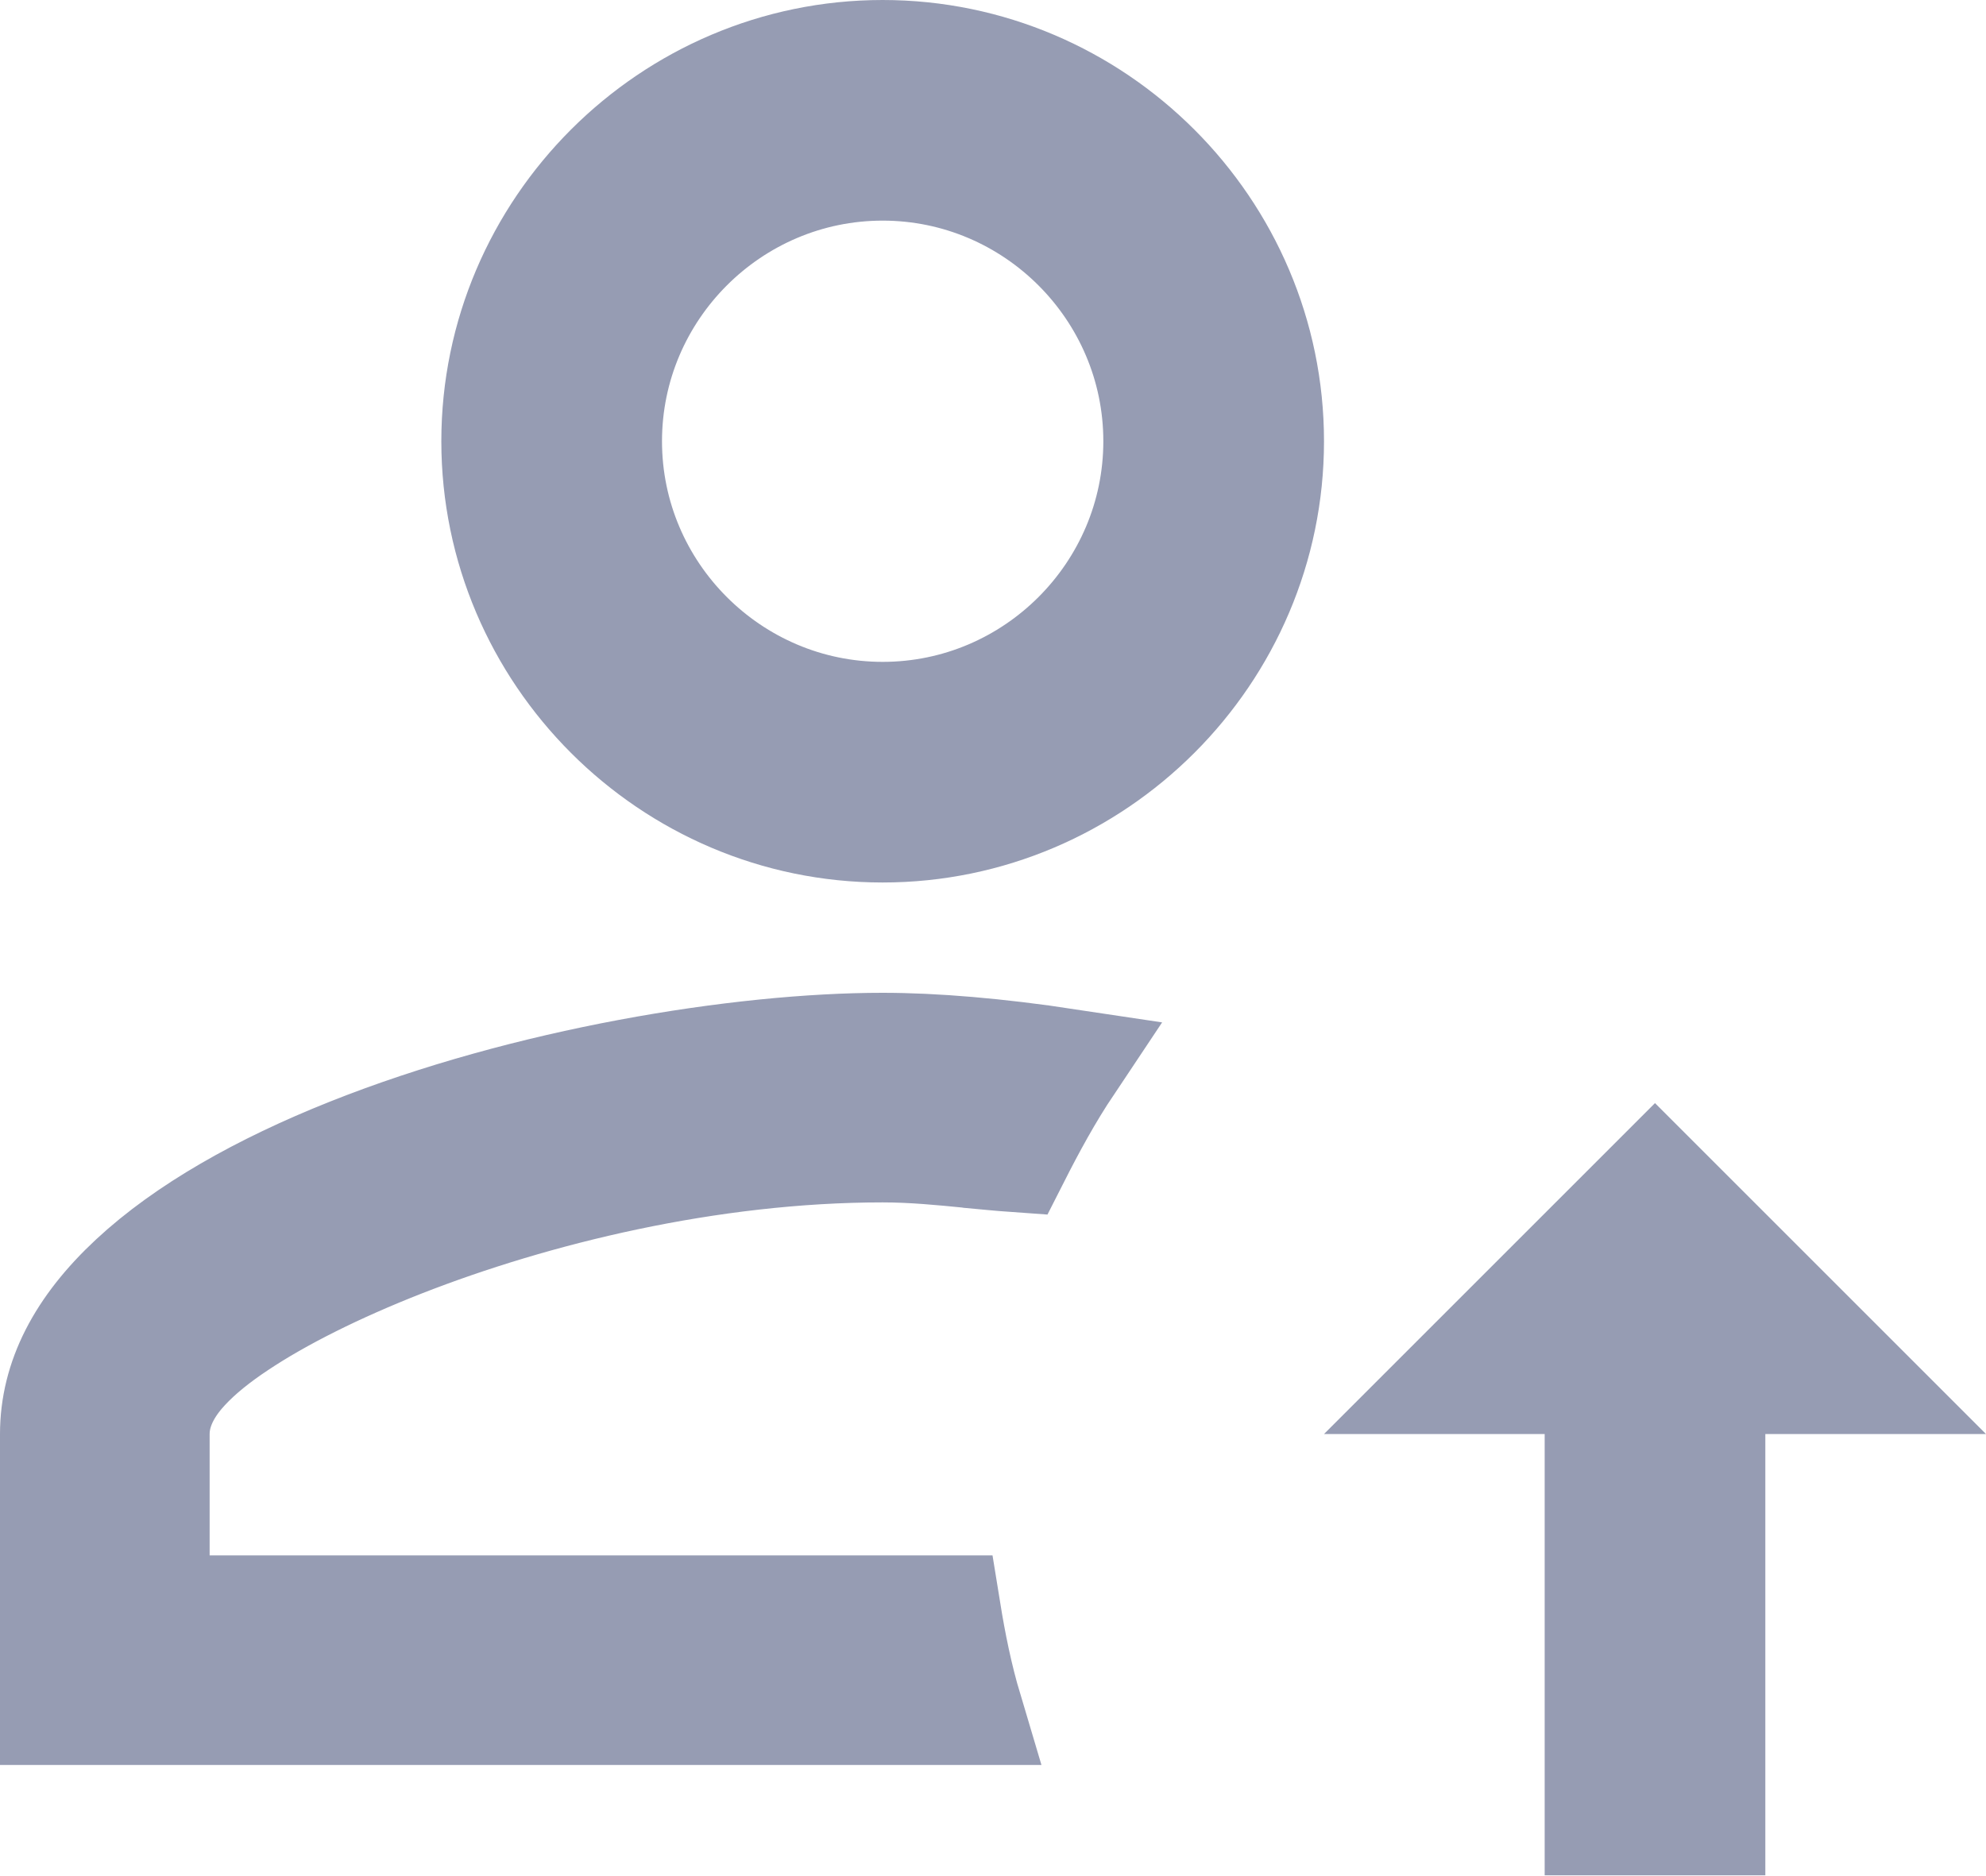
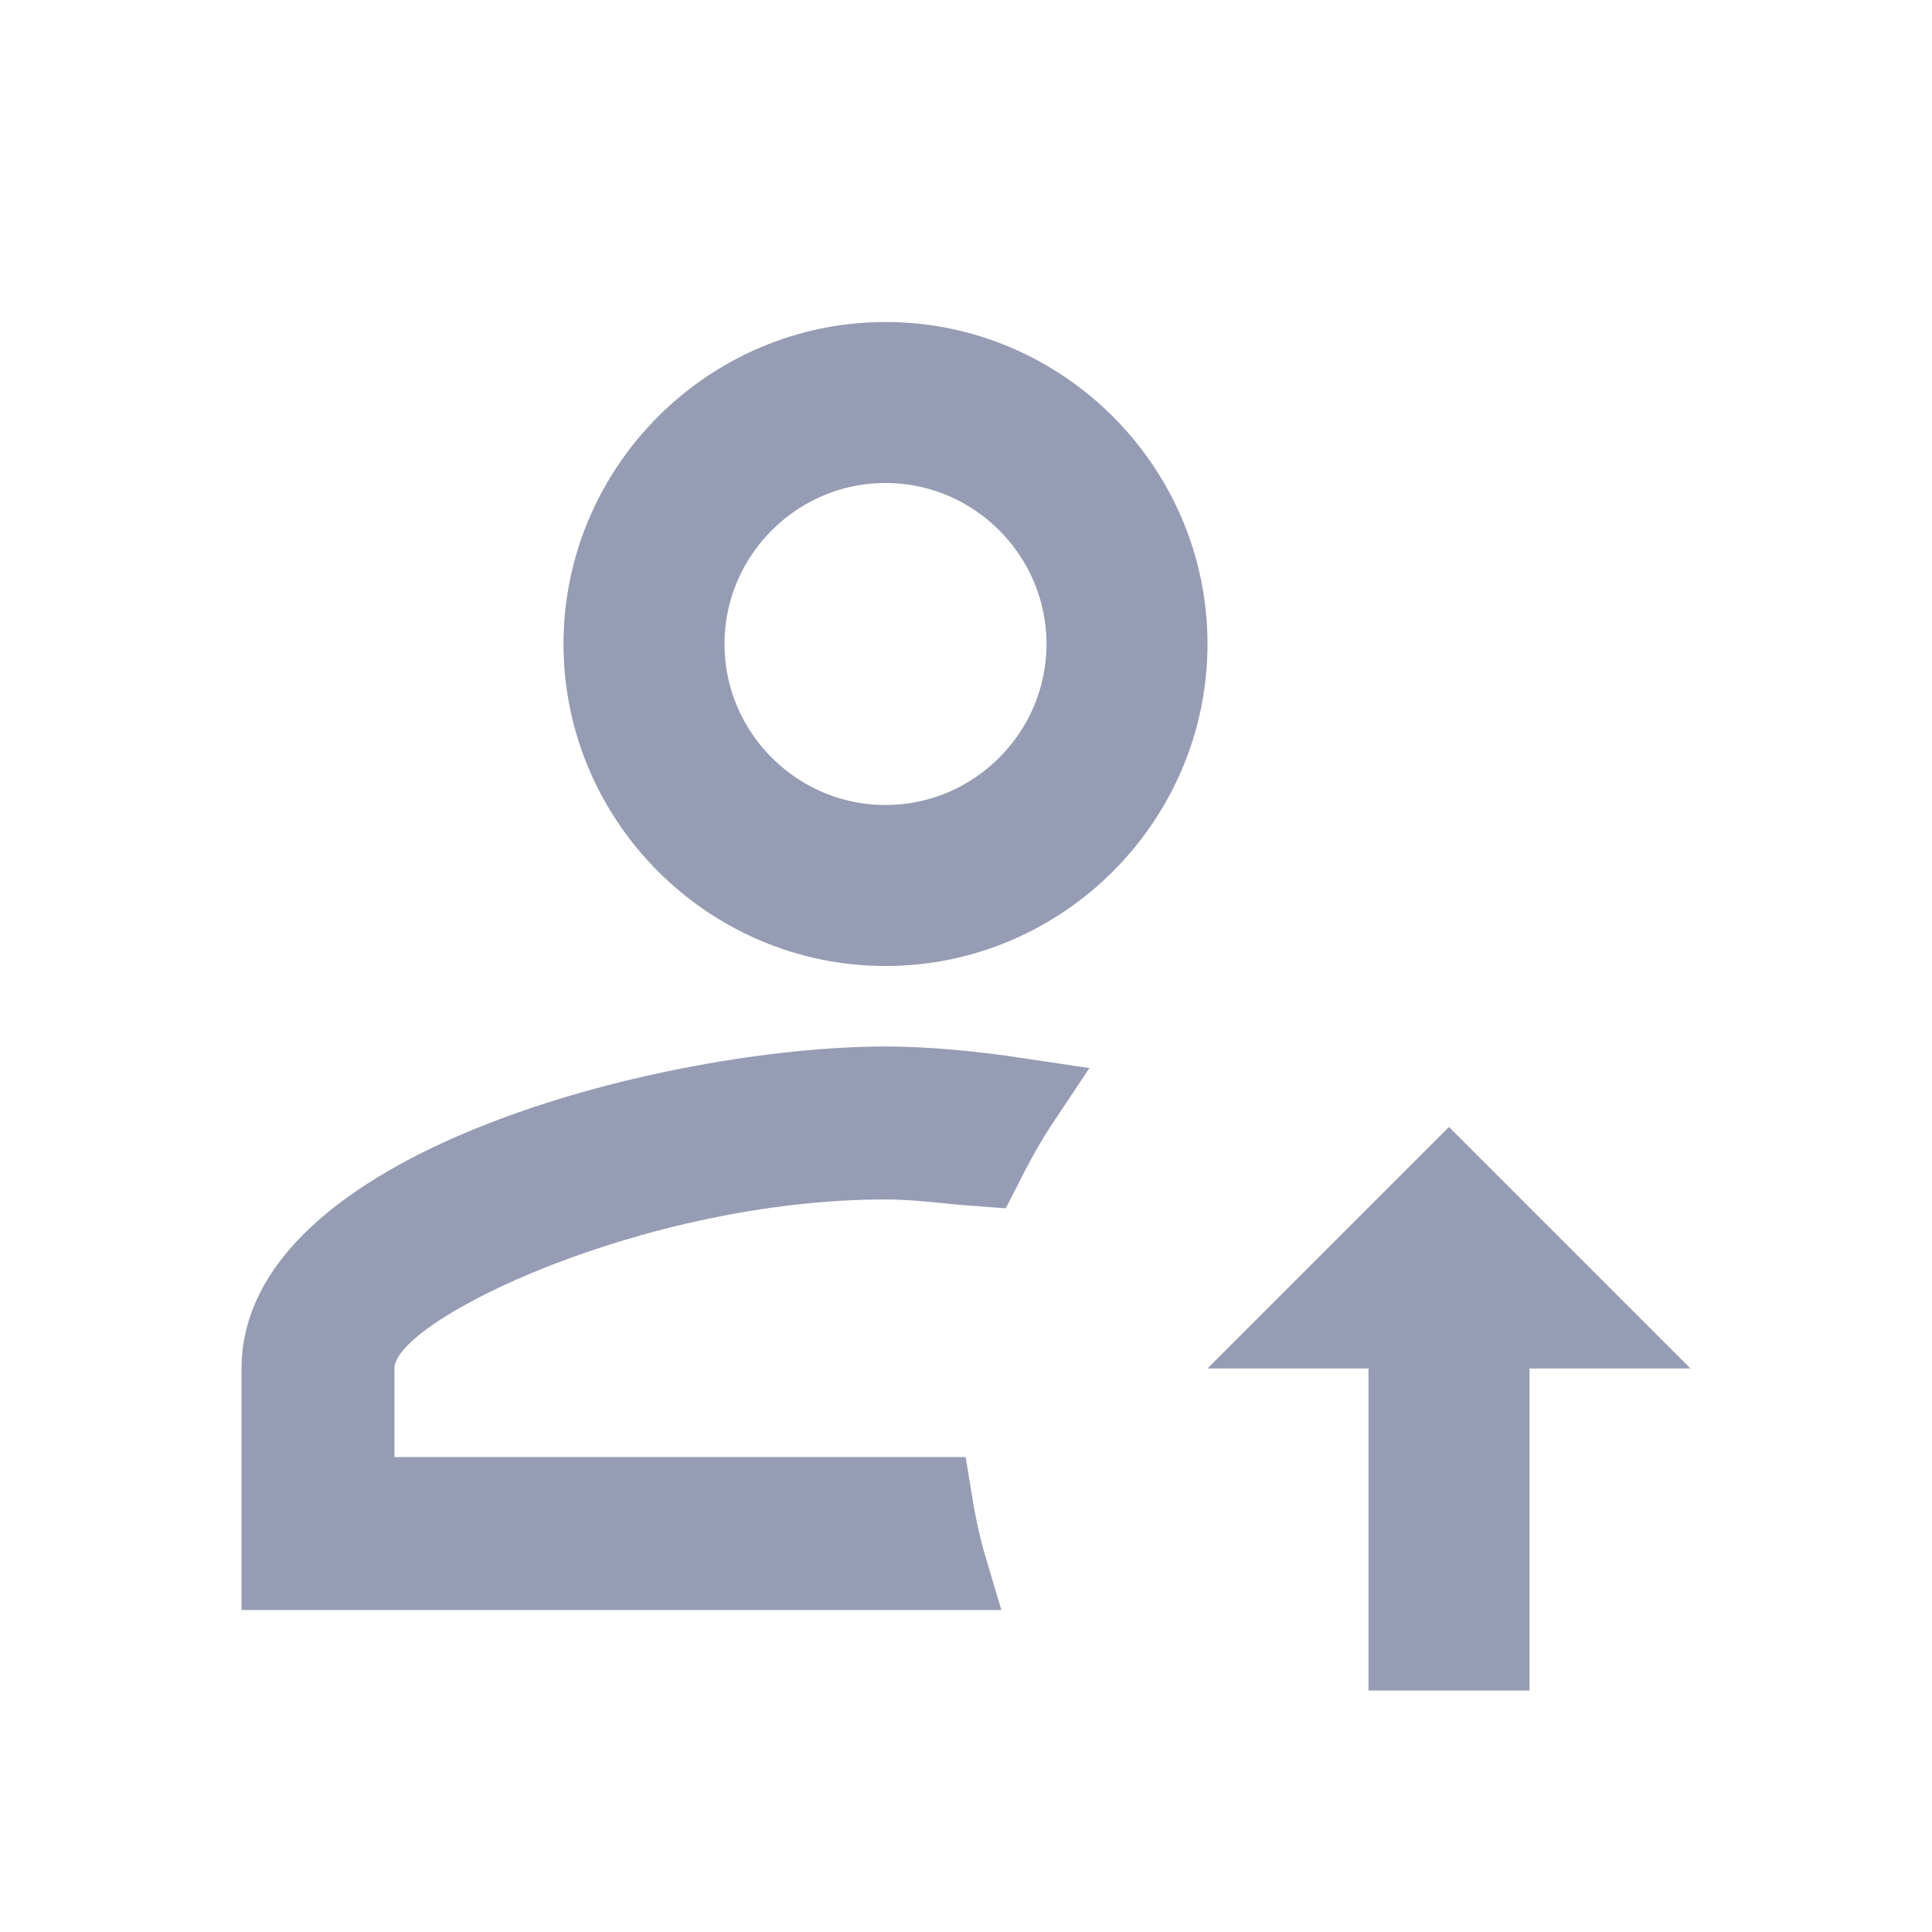
- <svg xmlns="http://www.w3.org/2000/svg" width="18" height="17" viewBox="0 0 18 17" fill="none">
-   <path d="M14.5 13V12.5H14H13.207L15 10.707L16.793 12.5H16H15.5V13V16.5H14.5V13ZM1.4 14.1V14.6H1.9H8.57C8.619 14.903 8.679 15.202 8.768 15.5H0.5V13C0.5 12.505 0.738 12.042 1.211 11.602C1.688 11.158 2.372 10.771 3.173 10.452C4.773 9.814 6.71 9.5 8 9.5C8.467 9.5 9.038 9.548 9.68 9.645C9.493 9.925 9.338 10.212 9.198 10.488C9.071 10.479 8.94 10.466 8.8 10.453L8.789 10.451C8.546 10.427 8.275 10.4 8 10.4C6.424 10.4 4.837 10.792 3.643 11.259C3.046 11.493 2.53 11.752 2.154 12.003C1.967 12.127 1.799 12.26 1.671 12.399C1.561 12.518 1.4 12.728 1.4 13V14.1ZM4.5 4C4.5 2.076 6.076 0.5 8 0.5C9.924 0.5 11.5 2.076 11.5 4C11.5 5.924 9.924 7.5 8 7.5C6.076 7.5 4.5 5.924 4.5 4ZM10.5 4C10.5 2.624 9.376 1.5 8 1.5C6.624 1.5 5.5 2.624 5.5 4C5.5 5.376 6.624 6.5 8 6.5C9.376 6.5 10.5 5.376 10.5 4Z" fill="#969CB3" stroke="#969CB3" />
+ <svg xmlns="http://www.w3.org/2000/svg" width="24" height="24" viewBox="0 0 24 24" fill="none">
+   <path d="M17.5 17V16.5H17H16.207L18 14.707L19.793 16.5H19H18.5V17V20.5H17.5V17ZM4.4 18.1V18.6H4.9H11.57C11.619 18.903 11.679 19.202 11.768 19.5H3.5V17C3.5 16.506 3.738 16.042 4.211 15.602C4.688 15.158 5.372 14.771 6.173 14.452C7.773 13.814 9.71 13.5 11 13.5C11.467 13.5 12.038 13.548 12.68 13.645C12.493 13.925 12.338 14.212 12.198 14.488C12.071 14.479 11.94 14.466 11.8 14.453L11.789 14.451C11.546 14.427 11.275 14.4 11 14.4C9.424 14.4 7.837 14.792 6.643 15.259C6.046 15.493 5.53 15.752 5.154 16.003C4.967 16.127 4.799 16.26 4.671 16.399C4.561 16.518 4.4 16.728 4.4 17V18.1ZM7.5 8C7.5 6.076 9.076 4.5 11 4.5C12.924 4.5 14.5 6.076 14.5 8C14.5 9.924 12.924 11.5 11 11.5C9.076 11.5 7.5 9.924 7.5 8ZM13.5 8C13.5 6.624 12.376 5.5 11 5.5C9.624 5.5 8.5 6.624 8.5 8C8.5 9.376 9.624 10.5 11 10.5C12.376 10.5 13.5 9.376 13.5 8Z" fill="#969CB3" stroke="#969CB3" />
</svg>
